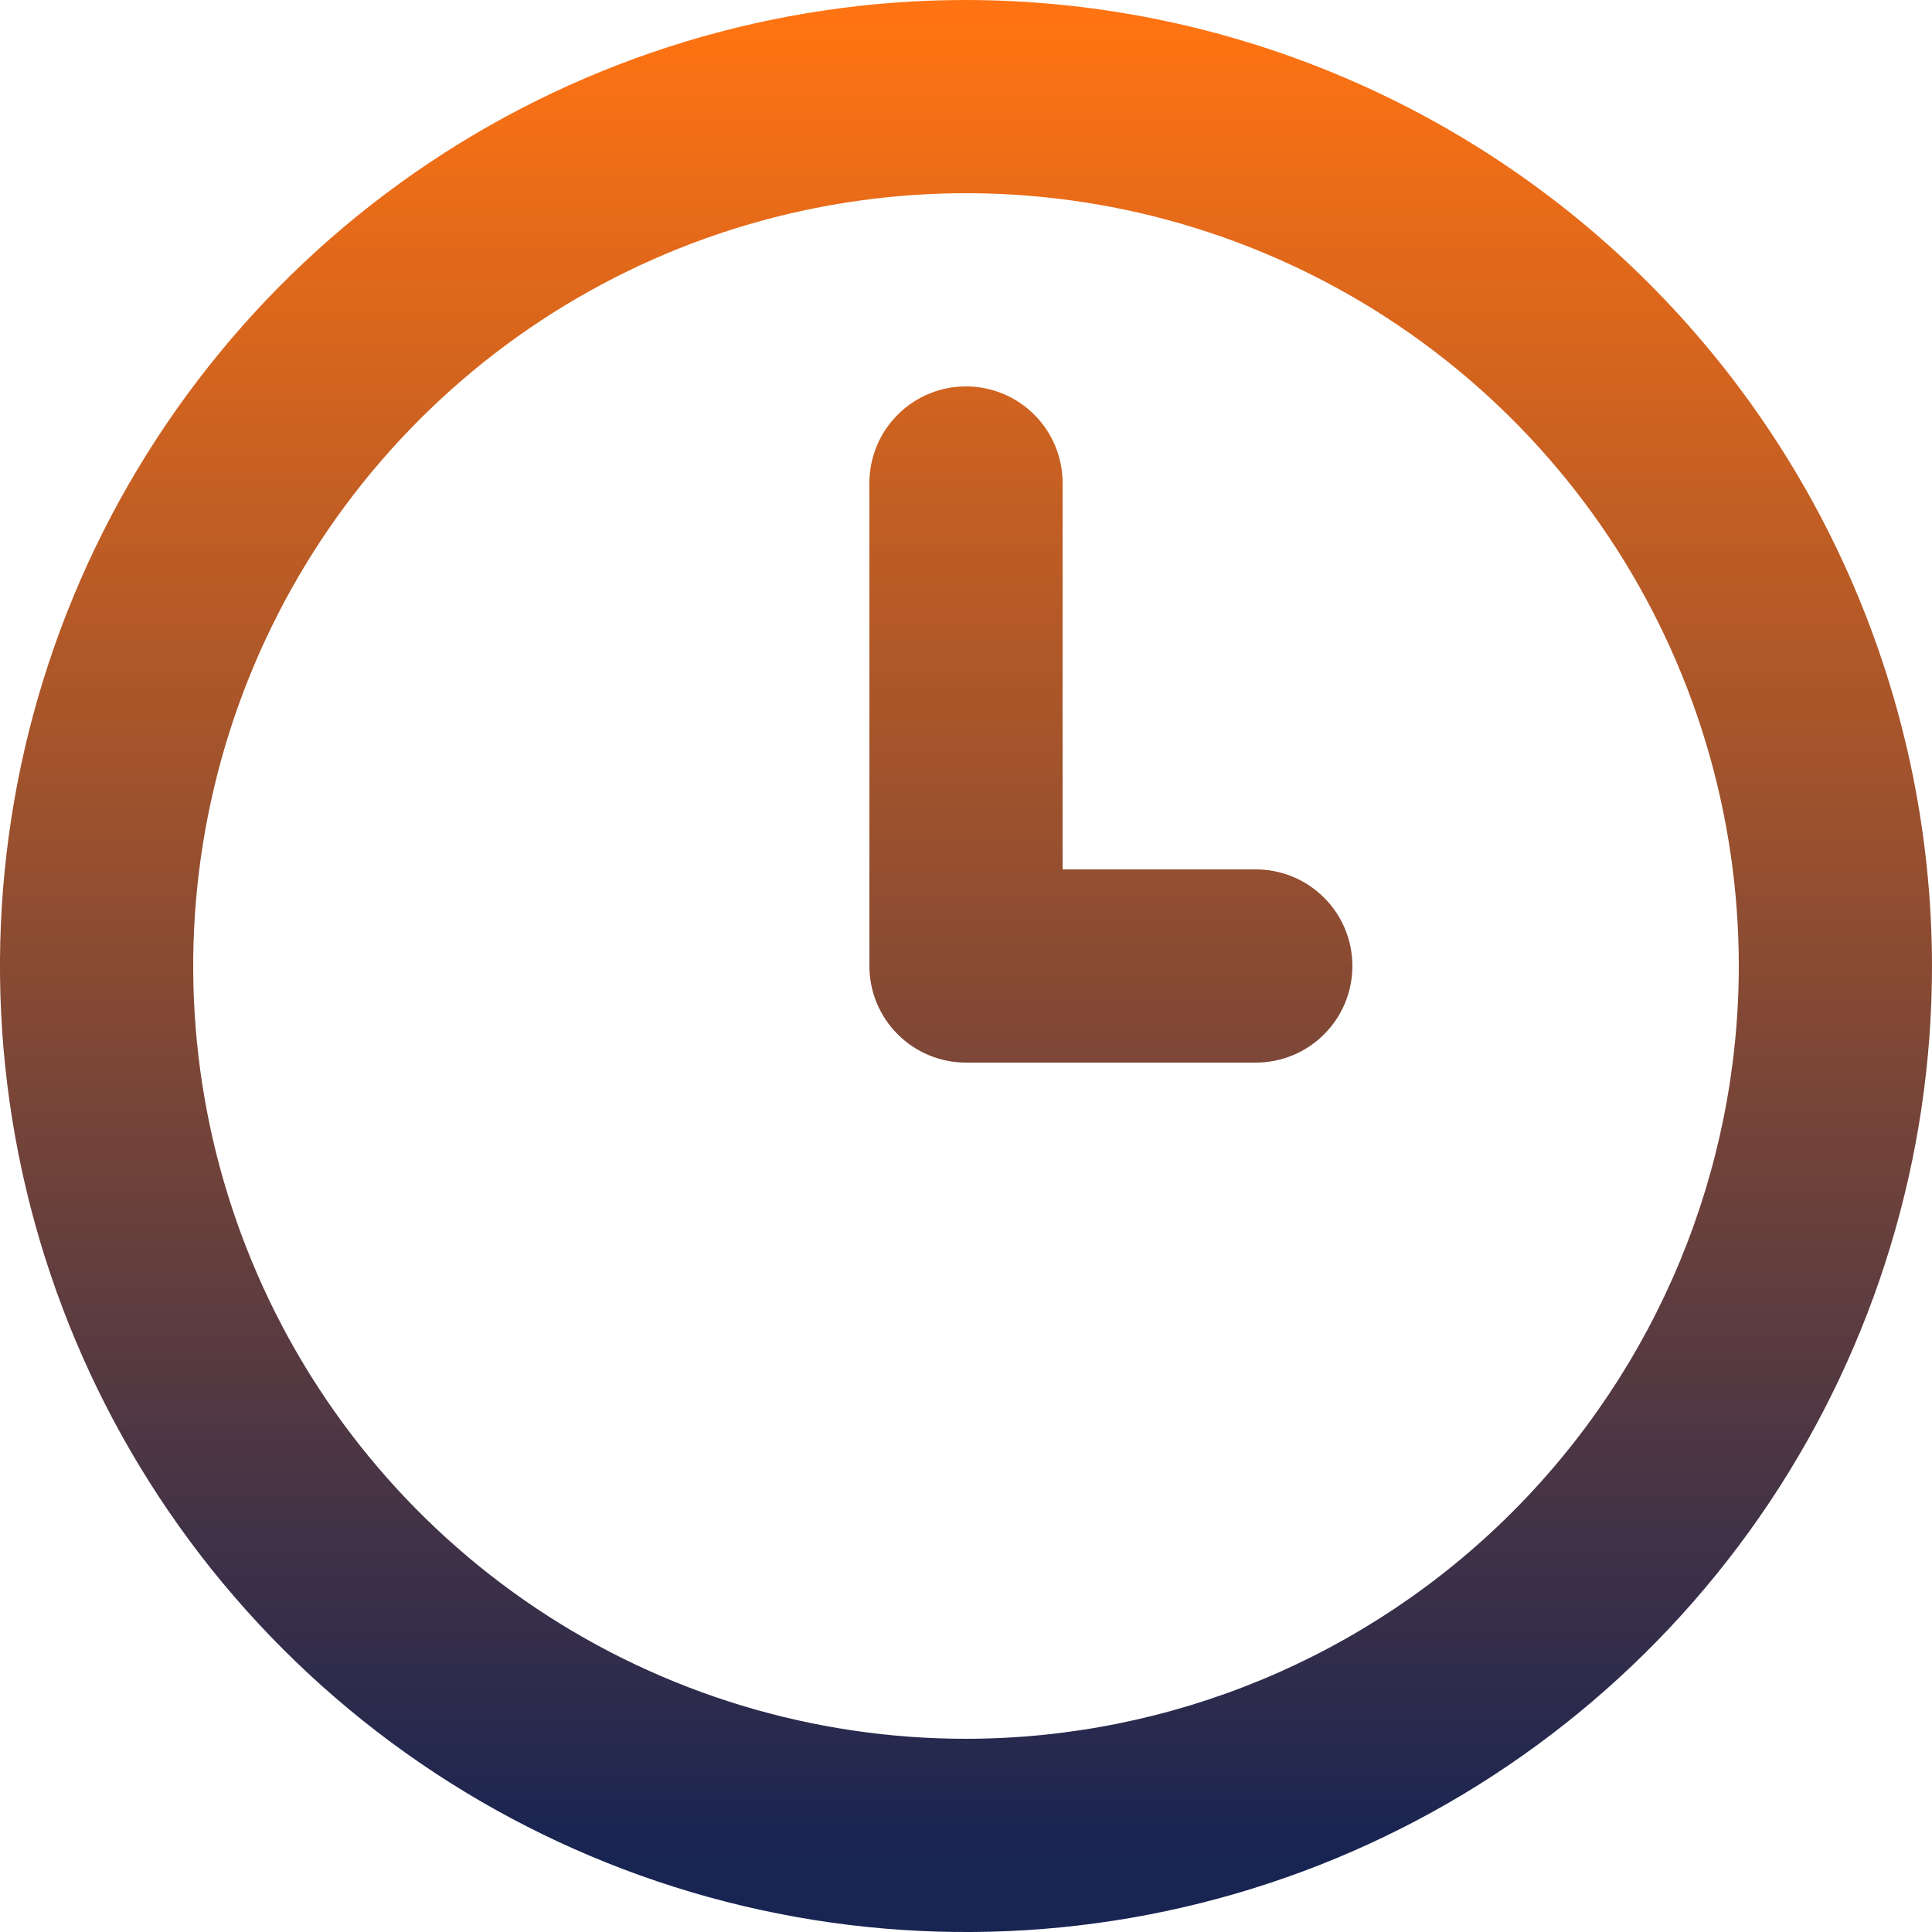
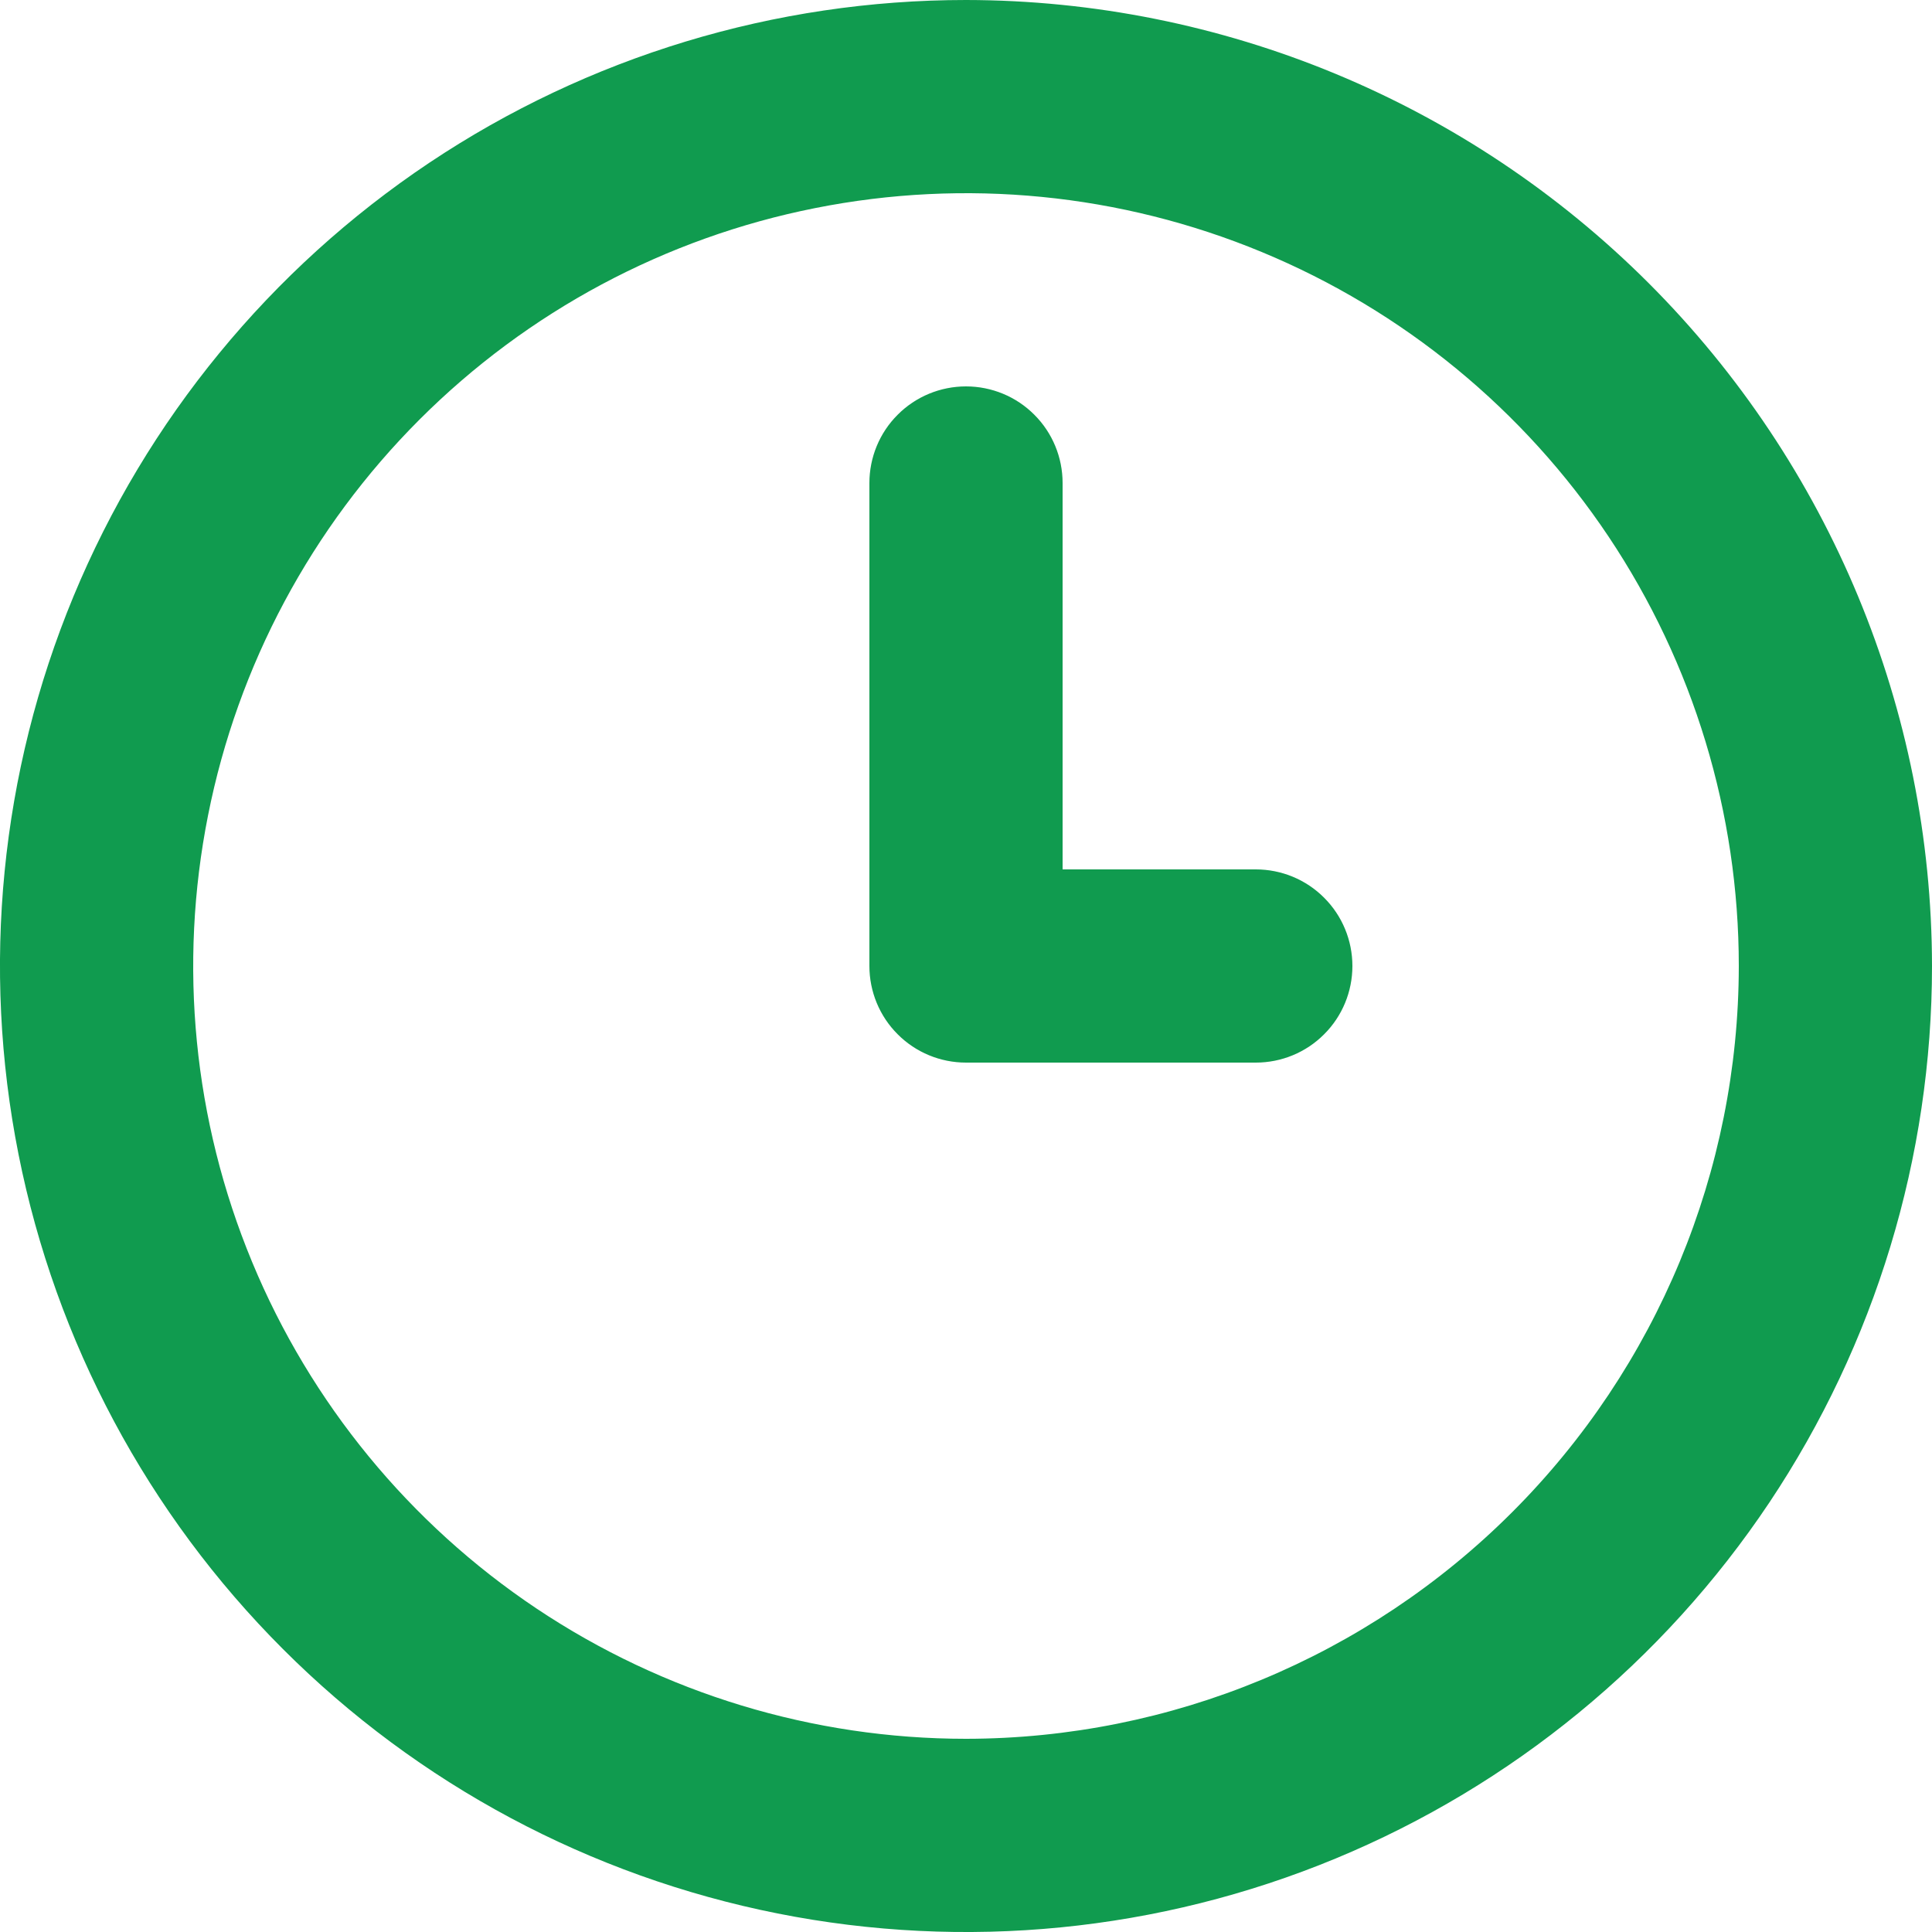
<svg xmlns="http://www.w3.org/2000/svg" width="20" height="20" viewBox="0 0 20 20" fill="none">
  <path d="M13 9H11V5C11 4.735 10.895 4.48 10.707 4.293C10.52 4.105 10.265 4 10 4C9.735 4 9.48 4.105 9.293 4.293C9.105 4.48 9 4.735 9 5V10C9 10.265 9.105 10.52 9.293 10.707C9.48 10.895 9.735 11 10 11H13C13.265 11 13.52 10.895 13.707 10.707C13.895 10.52 14 10.265 14 10C14 9.735 13.895 9.48 13.707 9.293C13.52 9.105 13.265 9 13 9ZM10 0C8.022 0 6.089 0.586 4.444 1.685C2.8 2.784 1.518 4.346 0.761 6.173C0.004 8 -0.194 10.011 0.192 11.951C0.578 13.891 1.53 15.672 2.929 17.071C4.327 18.47 6.109 19.422 8.049 19.808C9.989 20.194 12 19.996 13.827 19.239C15.654 18.482 17.216 17.2 18.315 15.556C19.413 13.911 20 11.978 20 10C19.997 7.349 18.942 4.807 17.068 2.932C15.193 1.057 12.651 0.003 10 0ZM10 18C8.418 18 6.871 17.531 5.555 16.652C4.24 15.773 3.214 14.523 2.609 13.062C2.003 11.6 1.845 9.991 2.154 8.439C2.462 6.887 3.224 5.462 4.343 4.343C5.462 3.224 6.887 2.462 8.439 2.154C9.991 1.845 11.6 2.003 13.062 2.609C14.523 3.214 15.773 4.24 16.652 5.555C17.531 6.871 18 8.418 18 10C17.998 12.121 17.154 14.154 15.654 15.654C14.154 17.154 12.121 17.998 10 18Z" fill="url(#paint0_linear_3918_803)" />
  <defs>
    <linearGradient id="paint0_linear_3918_803" x1="10" y1="0.256" x2="10" y2="19.231" gradientUnits="userSpaceOnUse">
-       <stop stop-color="#FF7312" />
-       <stop offset="1" stop-color="#182452" />
+       <stop stop-color="#109b4f" />
+       <stop offset="1" stop-color="#109b4f" />
    </linearGradient>
  </defs>
</svg>
